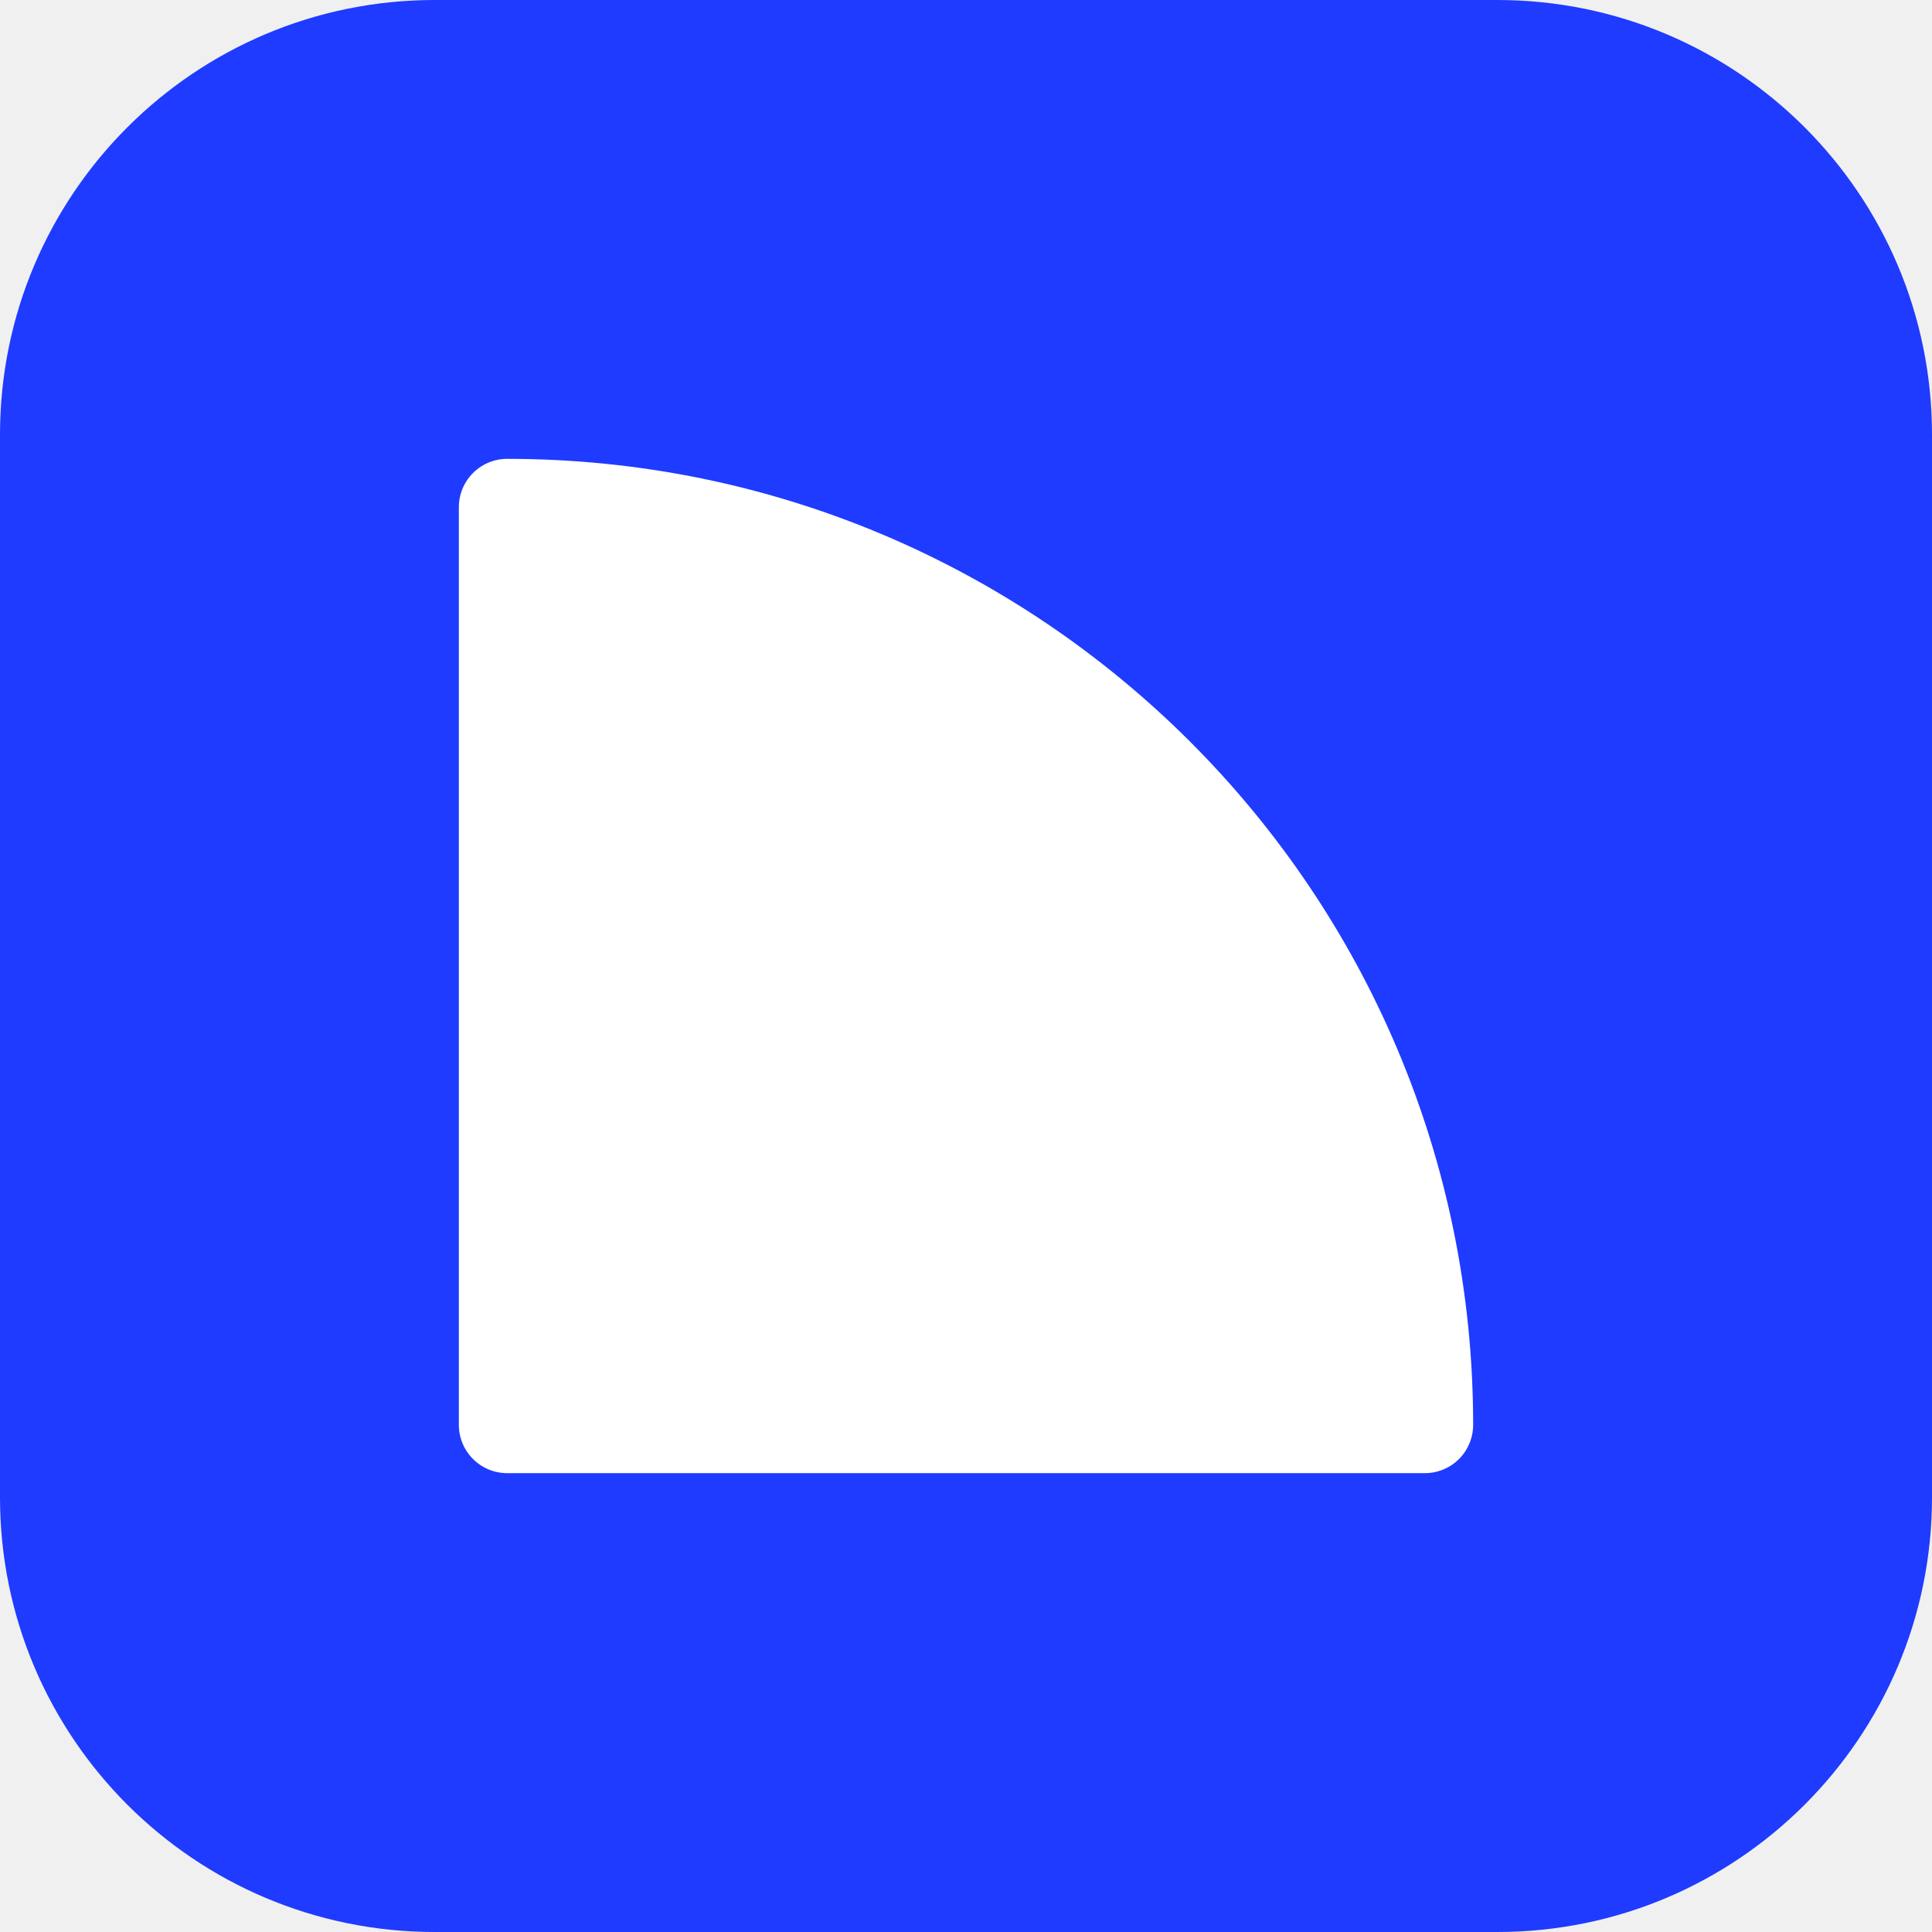
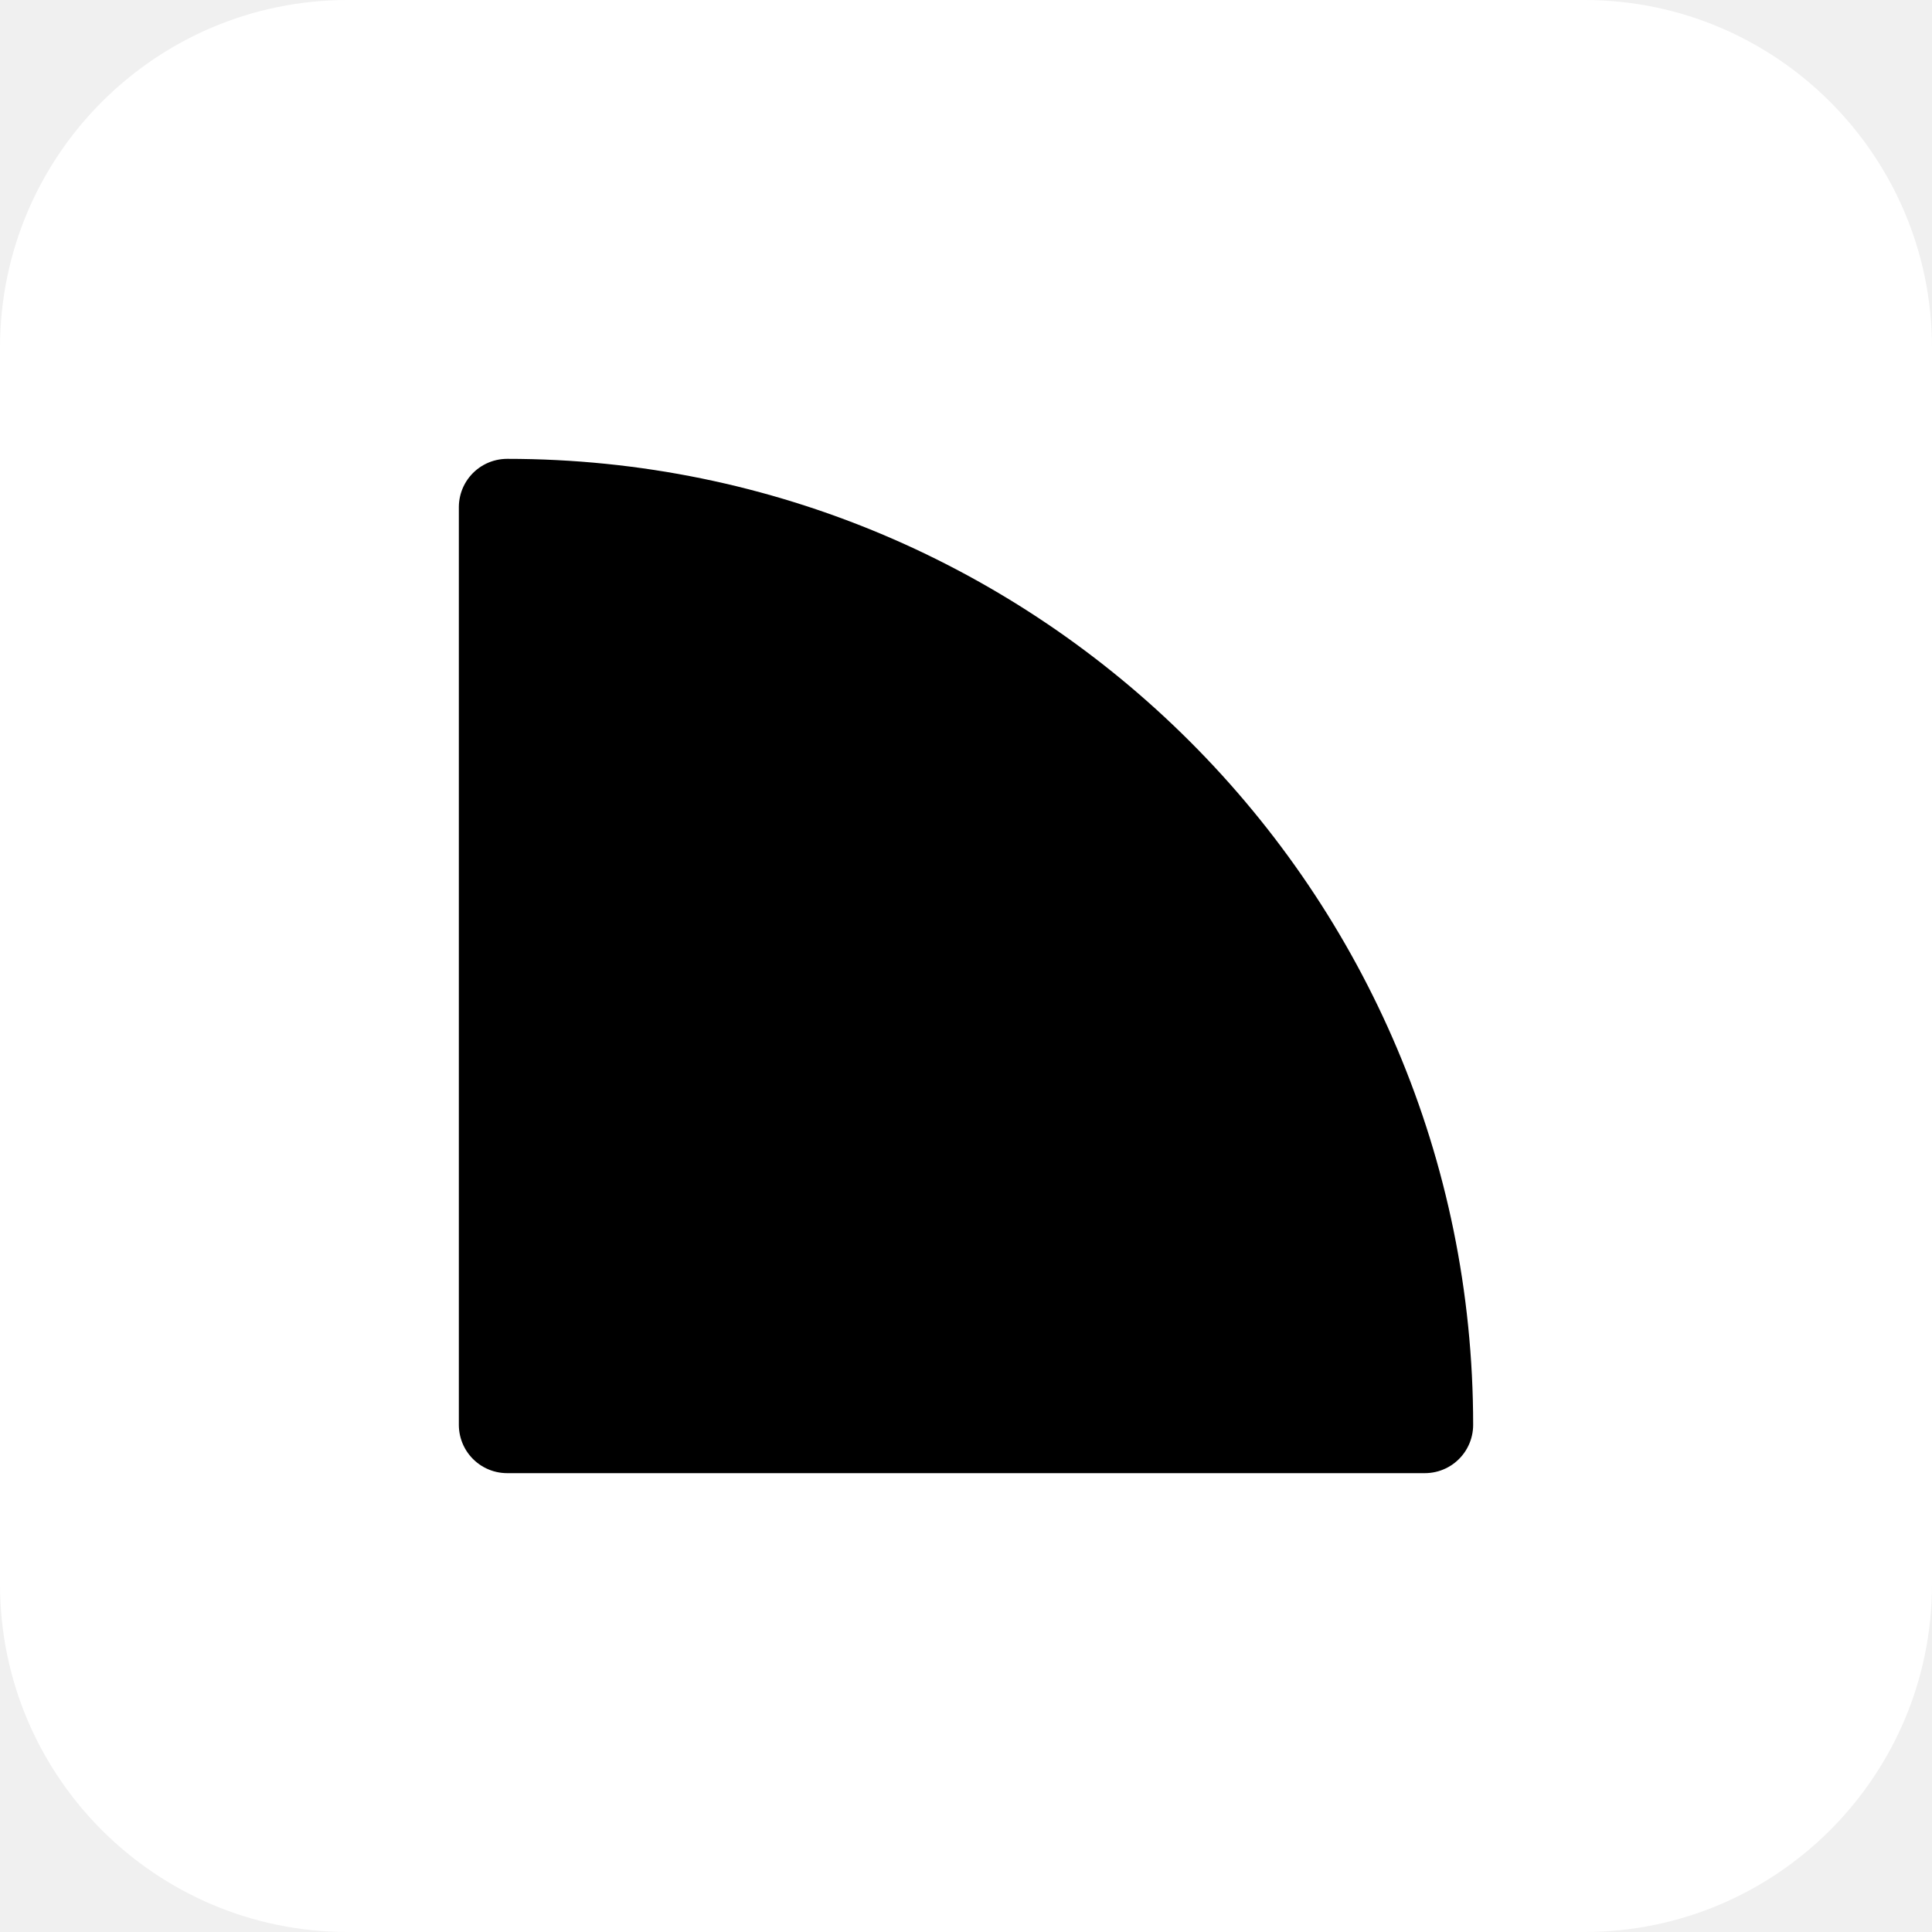
<svg xmlns="http://www.w3.org/2000/svg" viewBox="0 0 1000 1000">
-   <rect width="1000" height="1000" rx="225" fill="#1F3BFF" />
+   <style>rect{fill:#fff}path{fill:#000;stroke:#000}@media (prefers-color-scheme:dark){rect{fill:#000}path{fill:#fff;stroke:#fff}}</style>
+   <rect width="1000" height="1000" rx="180" />
  <g transform="translate(500 500) scale(1.25) translate(-500 -500)">
-     <path d="M310 690 L310.0 310.0 A380 380 0 0 1 690.0 690.0 Z" fill="#FFFFFF" stroke="#FFFFFF" stroke-width="40" stroke-linejoin="round" />
+     <path d="M310 690 L310.0 310.0 A380 380 0 0 1 690.0 690.0 Z" stroke-width="40" stroke-linejoin="round" />
  </g>
</svg>
